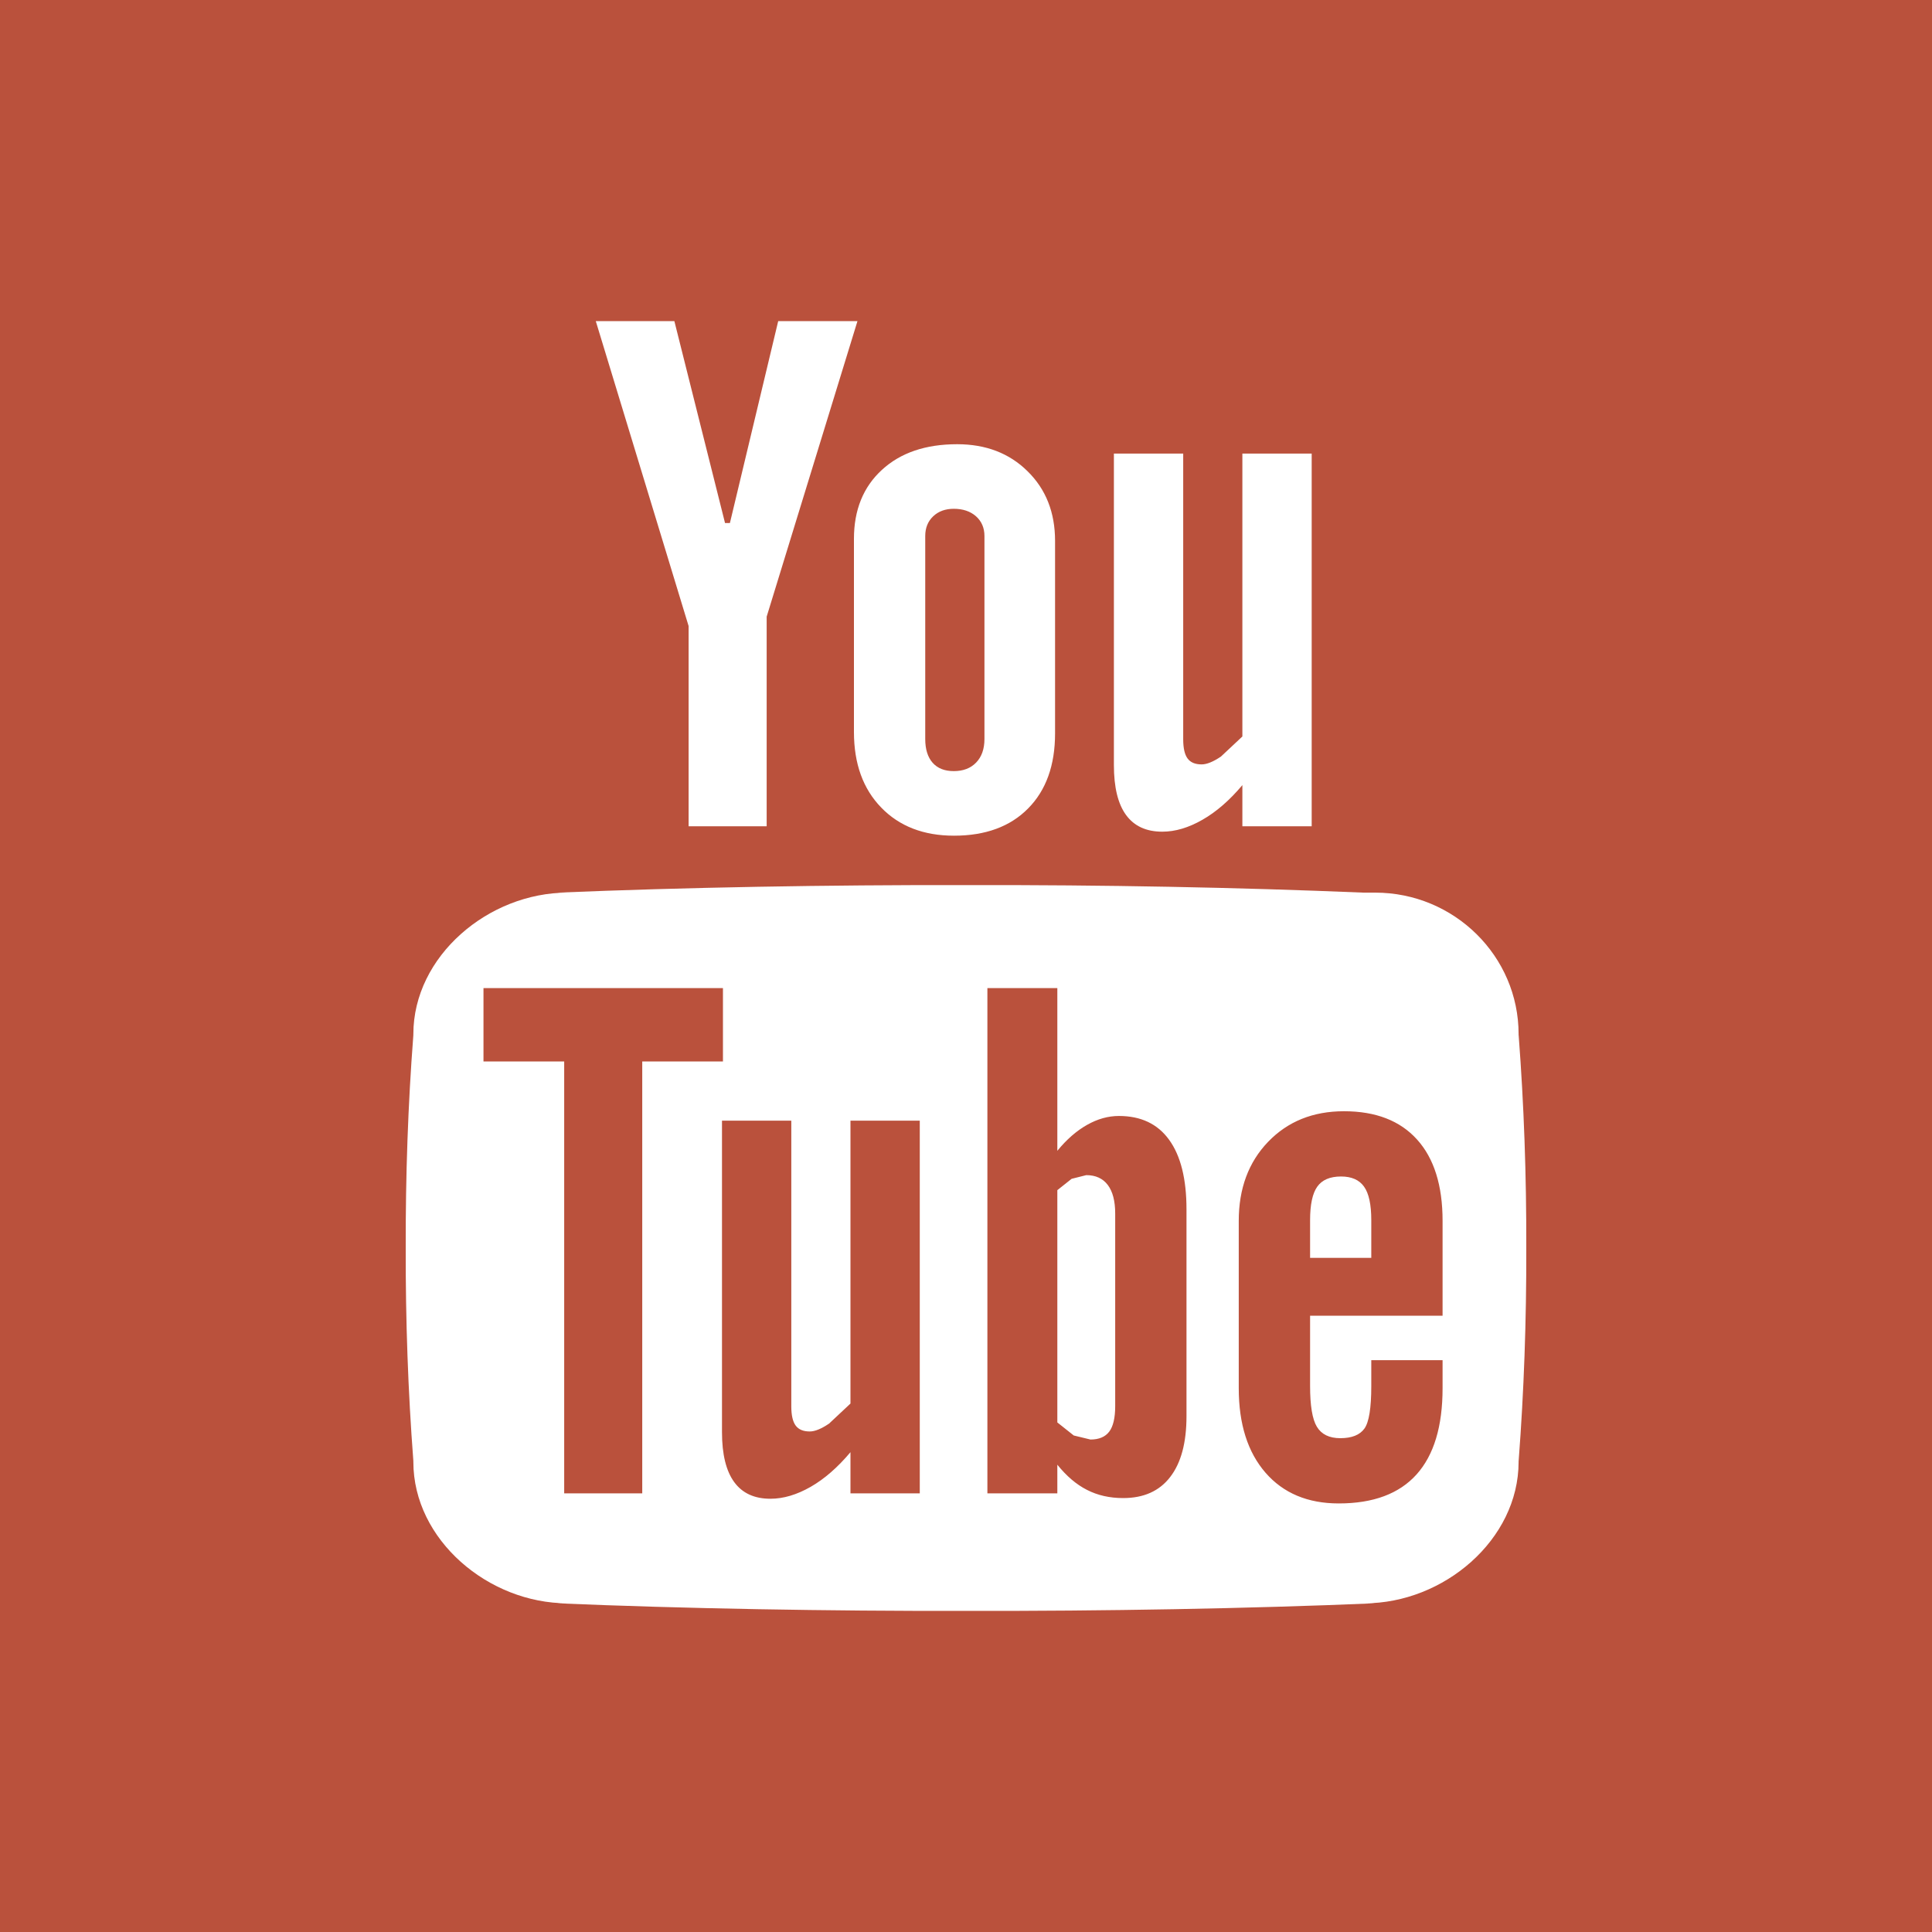
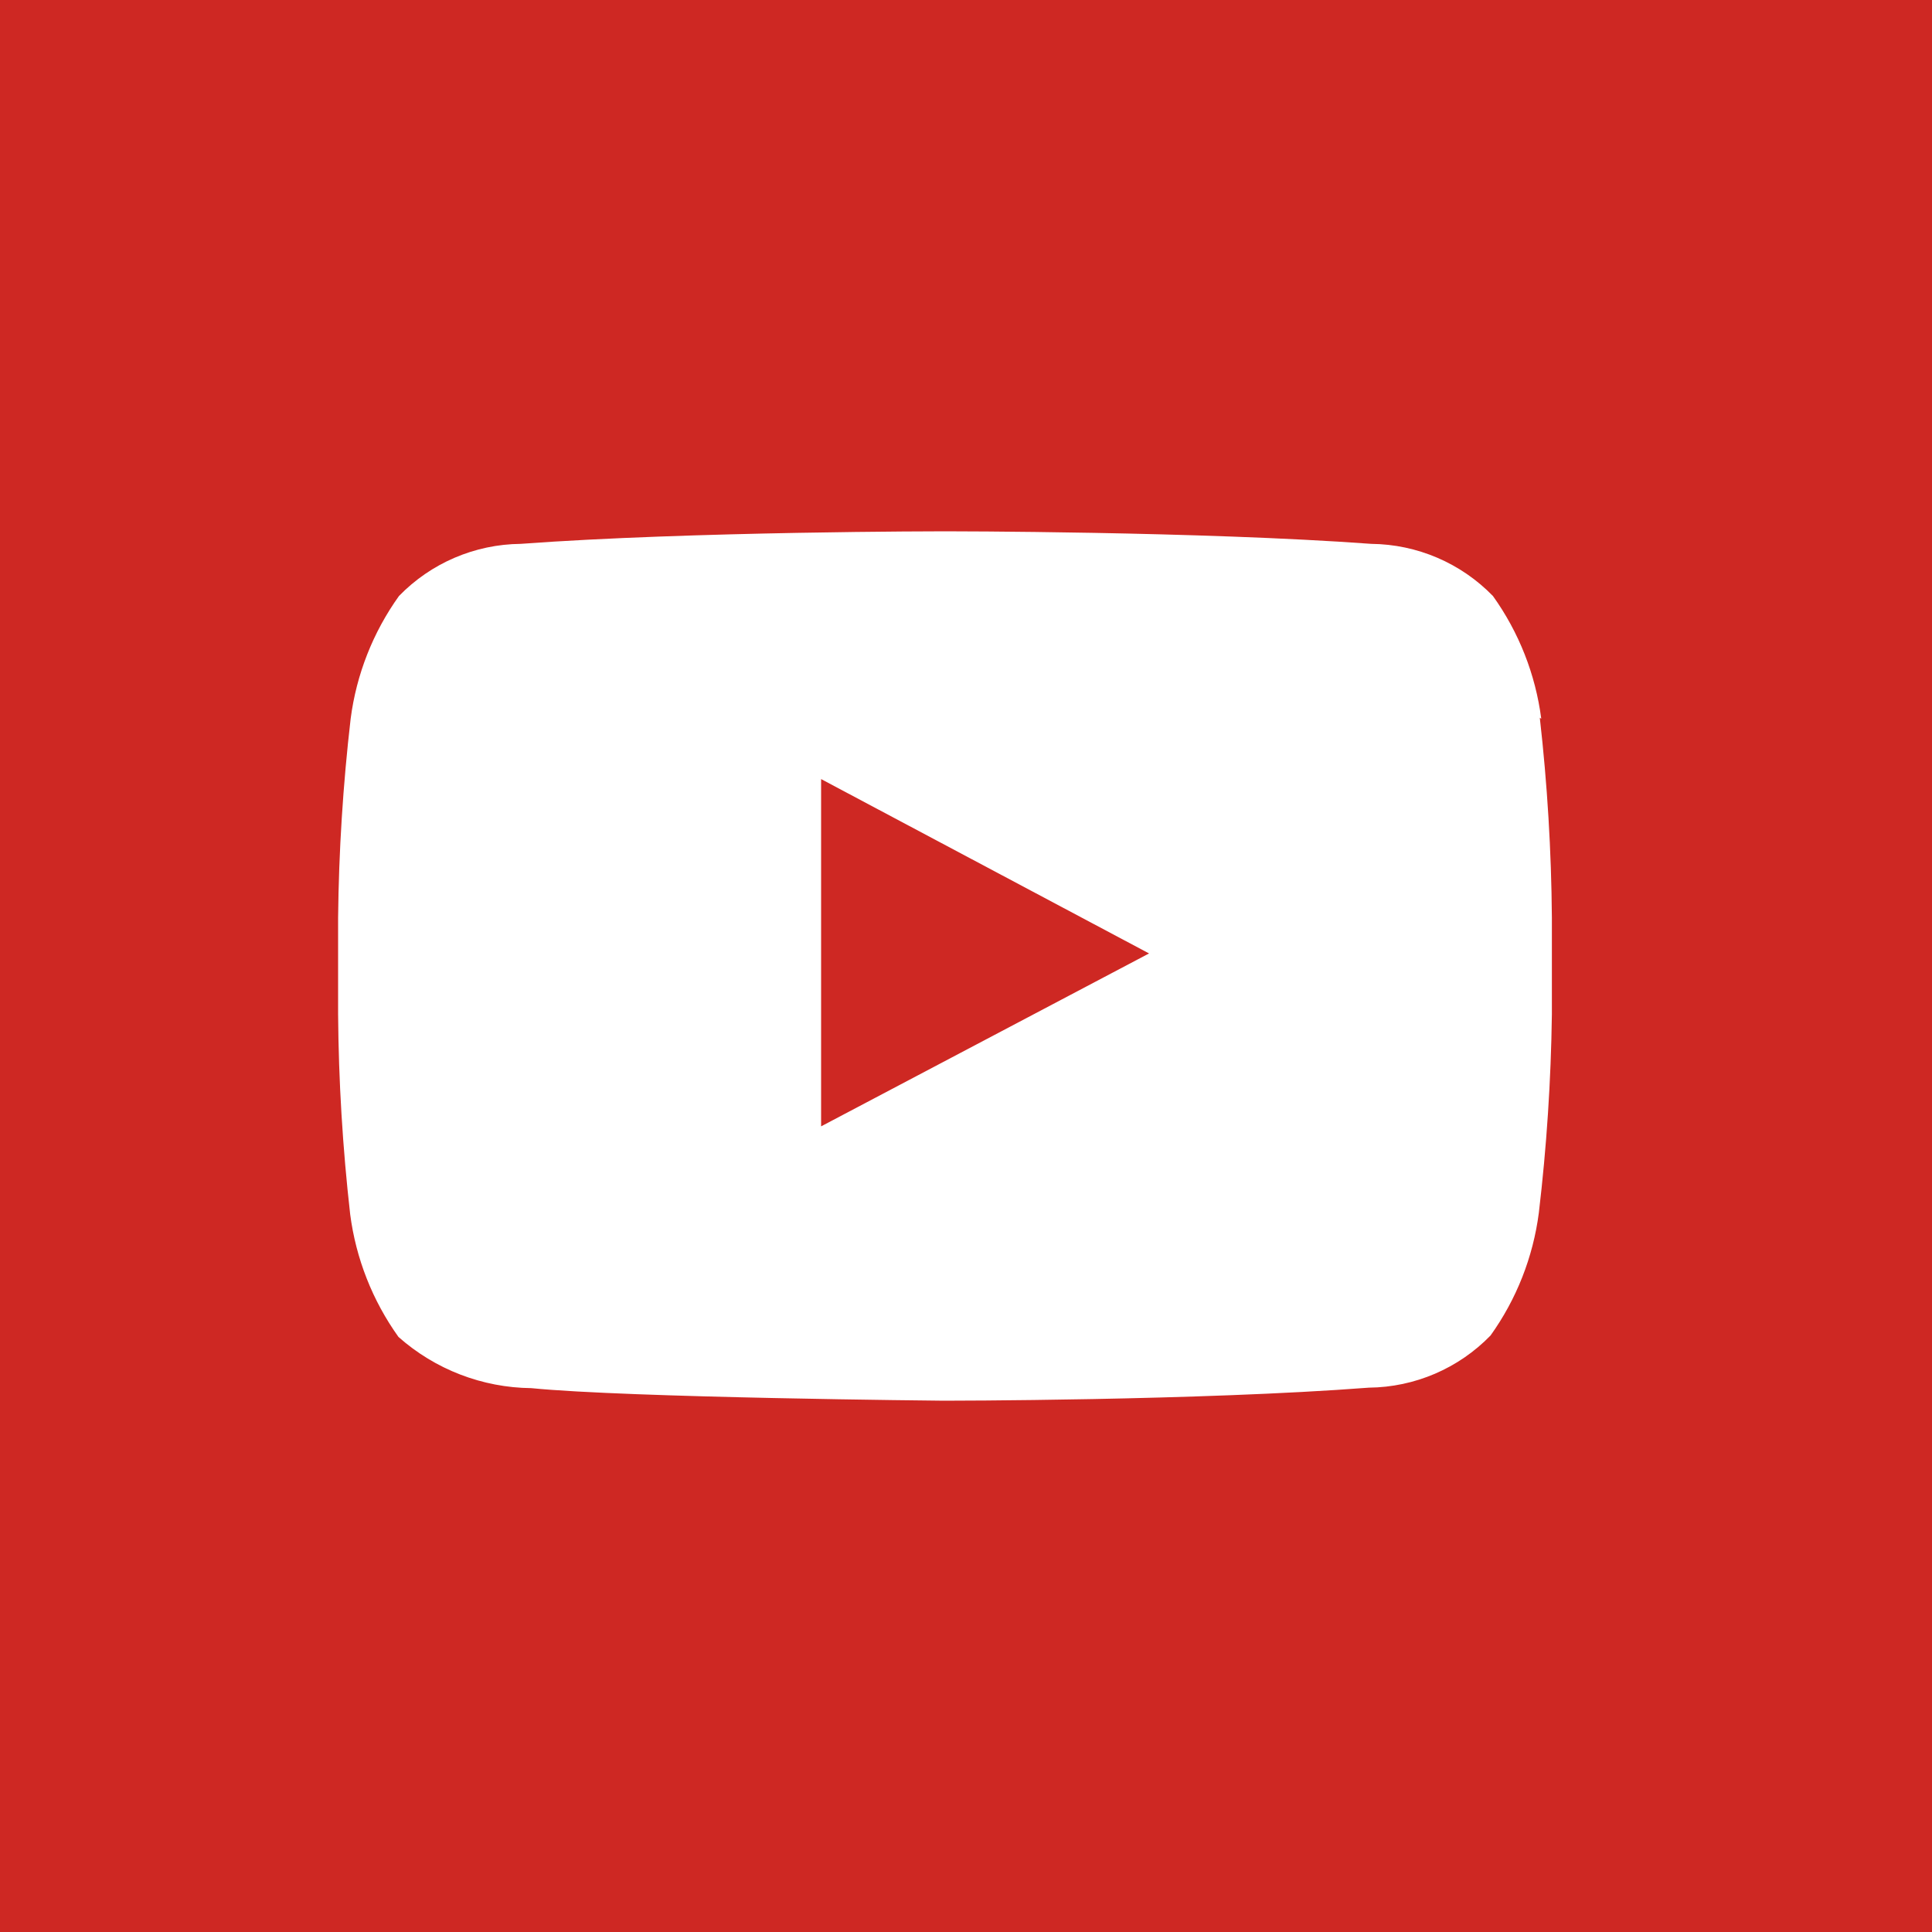
- <svg xmlns="http://www.w3.org/2000/svg" viewBox="0 0 40 40" version="1.1">
-   <defs />
-   <g id="Icon" stroke="none" stroke-width="1" fill="none" fill-rule="evenodd">
-     <g id="Social-media-Icons" transform="translate(-77, -1816)">
-       <g id="youtube-copy" transform="translate(77, 1816)">
-         <rect id="bg" fill="#BA513C" x="0" y="0" width="40" height="40" />
-         <path d="M28.231,18.481 L28.24,18.481 L28.472,18.481 C30.109,18.481 31.441,19.796 31.441,21.411 L31.441,21.428 L31.443,21.445 C31.551,22.859 31.604,24.336 31.6,25.837 C31.604,27.341 31.551,28.818 31.443,30.232 L31.441,30.249 L31.441,30.266 C31.441,31.881 29.887,33.195 28.25,33.195 L28.454,33.195 C25.84,33.305 22.848,33.357 20.001,33.352 C17.152,33.357 14.16,33.305 11.545,33.195 L11.75,33.195 C10.113,33.195 8.558,31.881 8.558,30.266 L8.558,30.249 L8.557,30.232 C8.449,28.819 8.396,27.341 8.4,25.839 C8.396,24.336 8.448,22.858 8.557,21.445 L8.558,21.428 L8.558,21.411 C8.558,19.796 10.113,18.481 11.75,18.481 L11.545,18.481 C14.159,18.372 17.152,18.319 19.999,18.325 C22.848,18.319 25.617,18.372 28.231,18.481 L28.231,18.481 Z M27.124,25.263 C27.124,24.939 27.173,24.708 27.273,24.568 C27.372,24.428 27.536,24.358 27.765,24.358 C27.983,24.358 28.142,24.428 28.241,24.568 C28.341,24.708 28.391,24.939 28.391,25.263 L28.391,26.043 L27.124,26.043 L27.124,25.263 L27.124,25.263 Z M29.867,27.241 L29.867,25.277 C29.867,24.545 29.691,23.983 29.339,23.593 C28.987,23.202 28.482,23.007 27.826,23.007 C27.184,23.007 26.661,23.218 26.255,23.64 C25.85,24.061 25.647,24.607 25.647,25.277 L25.647,28.74 C25.647,29.483 25.832,30.066 26.201,30.491 C26.57,30.915 27.076,31.127 27.717,31.127 C28.432,31.127 28.968,30.927 29.328,30.527 C29.688,30.126 29.867,29.531 29.867,28.74 L29.867,28.161 L28.391,28.161 L28.391,28.697 C28.391,29.15 28.344,29.444 28.249,29.577 C28.154,29.709 27.988,29.776 27.75,29.776 C27.522,29.776 27.36,29.697 27.265,29.54 C27.17,29.384 27.124,29.102 27.124,28.697 L27.124,27.241 L29.867,27.241 L29.867,27.241 Z M23.089,29.11 C23.089,29.356 23.047,29.533 22.965,29.641 C22.882,29.75 22.752,29.804 22.577,29.804 L22.231,29.72 L21.891,29.45 L21.891,24.641 L22.187,24.406 L22.49,24.33 C22.684,24.33 22.833,24.398 22.935,24.533 C23.037,24.668 23.089,24.865 23.089,25.126 L23.089,29.11 L23.089,29.11 Z M23.166,23.105 C22.944,23.105 22.724,23.166 22.507,23.289 C22.29,23.411 22.084,23.59 21.891,23.826 L21.891,20.458 L20.443,20.458 L20.443,30.918 L21.891,30.918 L21.891,30.325 C22.08,30.56 22.283,30.734 22.504,30.846 C22.723,30.959 22.974,31.016 23.254,31.016 C23.679,31.016 24.004,30.871 24.228,30.579 C24.453,30.288 24.565,29.868 24.565,29.32 L24.565,25.039 C24.565,24.409 24.445,23.929 24.206,23.599 C23.968,23.269 23.621,23.105 23.166,23.105 L23.166,23.105 Z M17.608,29.059 L17.165,29.474 C17.004,29.583 16.871,29.637 16.765,29.637 C16.63,29.637 16.533,29.596 16.473,29.514 C16.413,29.432 16.383,29.3 16.383,29.117 L16.383,23.202 L14.948,23.202 L14.948,29.651 C14.948,30.111 15.033,30.455 15.201,30.685 C15.369,30.915 15.619,31.03 15.951,31.03 C16.22,31.03 16.497,30.947 16.783,30.784 C17.069,30.62 17.344,30.38 17.608,30.066 L17.608,30.918 L19.043,30.918 L19.043,23.202 L17.608,23.202 L17.608,29.059 L17.608,29.059 Z M14.968,20.458 L10.01,20.458 L10.01,21.977 L11.681,21.977 L11.681,30.918 L13.297,30.918 L13.297,21.977 L14.968,21.977 L14.968,20.458 L14.968,20.458 Z M12.335,6.648 L13.962,6.648 L15.011,10.829 L15.112,10.829 L16.112,6.648 L17.753,6.648 L15.873,12.767 L15.873,17.107 L14.257,17.107 L14.257,12.962 L12.335,6.648 L12.335,6.648 Z M19.156,15.3 C19.156,15.512 19.207,15.676 19.309,15.792 C19.412,15.908 19.557,15.965 19.747,15.965 C19.942,15.965 20.096,15.906 20.21,15.788 C20.324,15.67 20.382,15.507 20.382,15.3 L20.382,11.098 C20.382,10.929 20.323,10.793 20.207,10.689 C20.09,10.586 19.937,10.534 19.747,10.534 C19.572,10.534 19.43,10.586 19.321,10.689 C19.211,10.793 19.156,10.929 19.156,11.098 L19.156,15.3 L19.156,15.3 Z M17.68,11.155 C17.68,10.558 17.873,10.082 18.259,9.728 C18.645,9.373 19.164,9.197 19.817,9.197 C20.41,9.197 20.897,9.383 21.275,9.757 C21.655,10.13 21.844,10.611 21.844,11.199 L21.844,15.184 C21.844,15.844 21.658,16.362 21.286,16.738 C20.915,17.114 20.403,17.302 19.751,17.302 C19.124,17.302 18.621,17.108 18.245,16.72 C17.868,16.332 17.68,15.811 17.68,15.155 L17.68,11.155 L17.68,11.155 Z M27.157,9.391 L27.157,17.107 L25.722,17.107 L25.722,16.255 C25.458,16.569 25.183,16.808 24.896,16.972 C24.61,17.136 24.333,17.219 24.064,17.219 C23.732,17.219 23.482,17.104 23.314,16.874 C23.146,16.645 23.062,16.3 23.062,15.84 L23.062,9.391 L24.497,9.391 L24.497,15.306 C24.497,15.489 24.527,15.621 24.587,15.703 C24.647,15.785 24.744,15.826 24.879,15.826 C24.984,15.826 25.118,15.772 25.278,15.664 L25.722,15.248 L25.722,9.391 L27.157,9.391 L27.157,9.391 Z" id="icon" fill="#FFFFFF" />
-       </g>
-     </g>
-   </g>
+ <svg xmlns="http://www.w3.org/2000/svg" viewBox="0 0 40 40">
+   <defs>
+     <style>.a{fill:#ce2823;}.b{fill:#fff;}</style>
+   </defs>
+   <rect class="a" width="40" height="40" />
+   <path class="b" d="M17,23.32V16.13l6.79,3.61Zm14.91-8.44a5.6,5.6,0,0,0-1-2.54,3.56,3.56,0,0,0-2.52-1.08C24.85,11,19.57,11,19.57,11h0s-5.28,0-8.79.26a3.56,3.56,0,0,0-2.52,1.08,5.6,5.6,0,0,0-1,2.54A39.4,39.4,0,0,0,7,19V21a39.4,39.4,0,0,0,.25,4.14,5.6,5.6,0,0,0,1,2.54A4.21,4.21,0,0,0,11,28.74c2,0.2,8.54.26,8.54,0.26s5.28,0,8.8-.27a3.56,3.56,0,0,0,2.52-1.08,5.6,5.6,0,0,0,1-2.54A39.49,39.49,0,0,0,32.13,21V19a39.49,39.49,0,0,0-.25-4.14h0Z" />
</svg>
